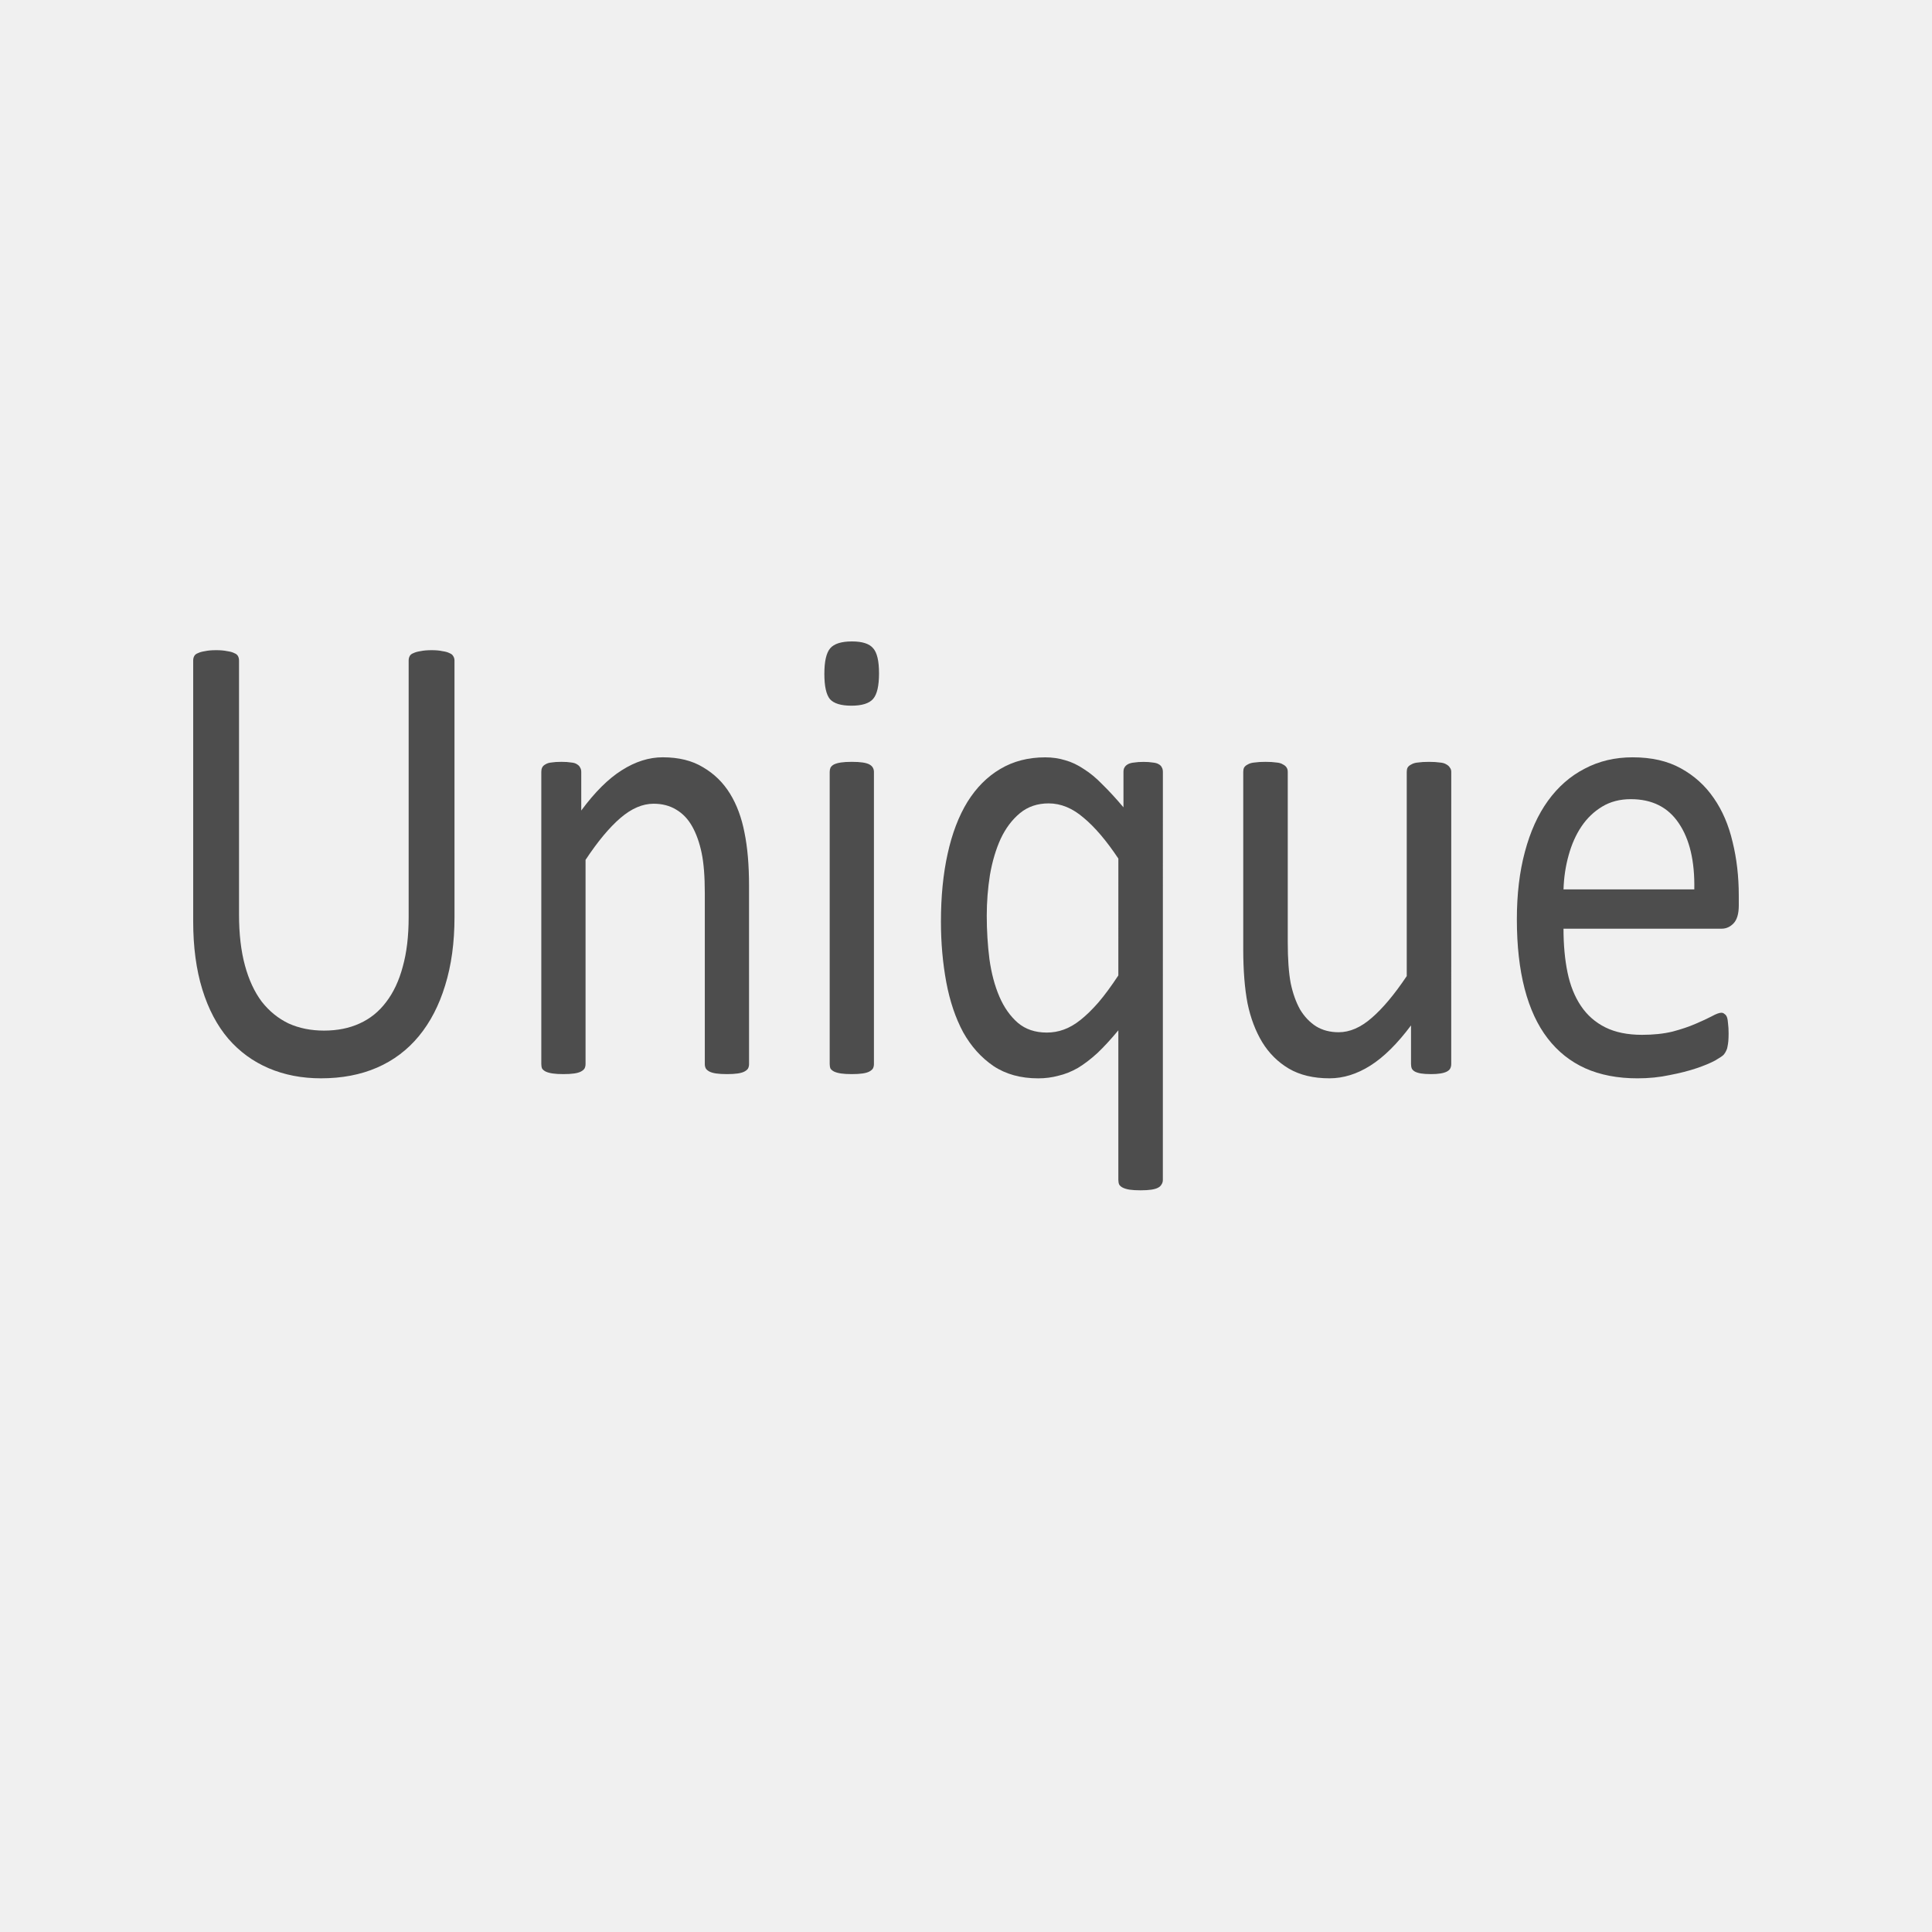
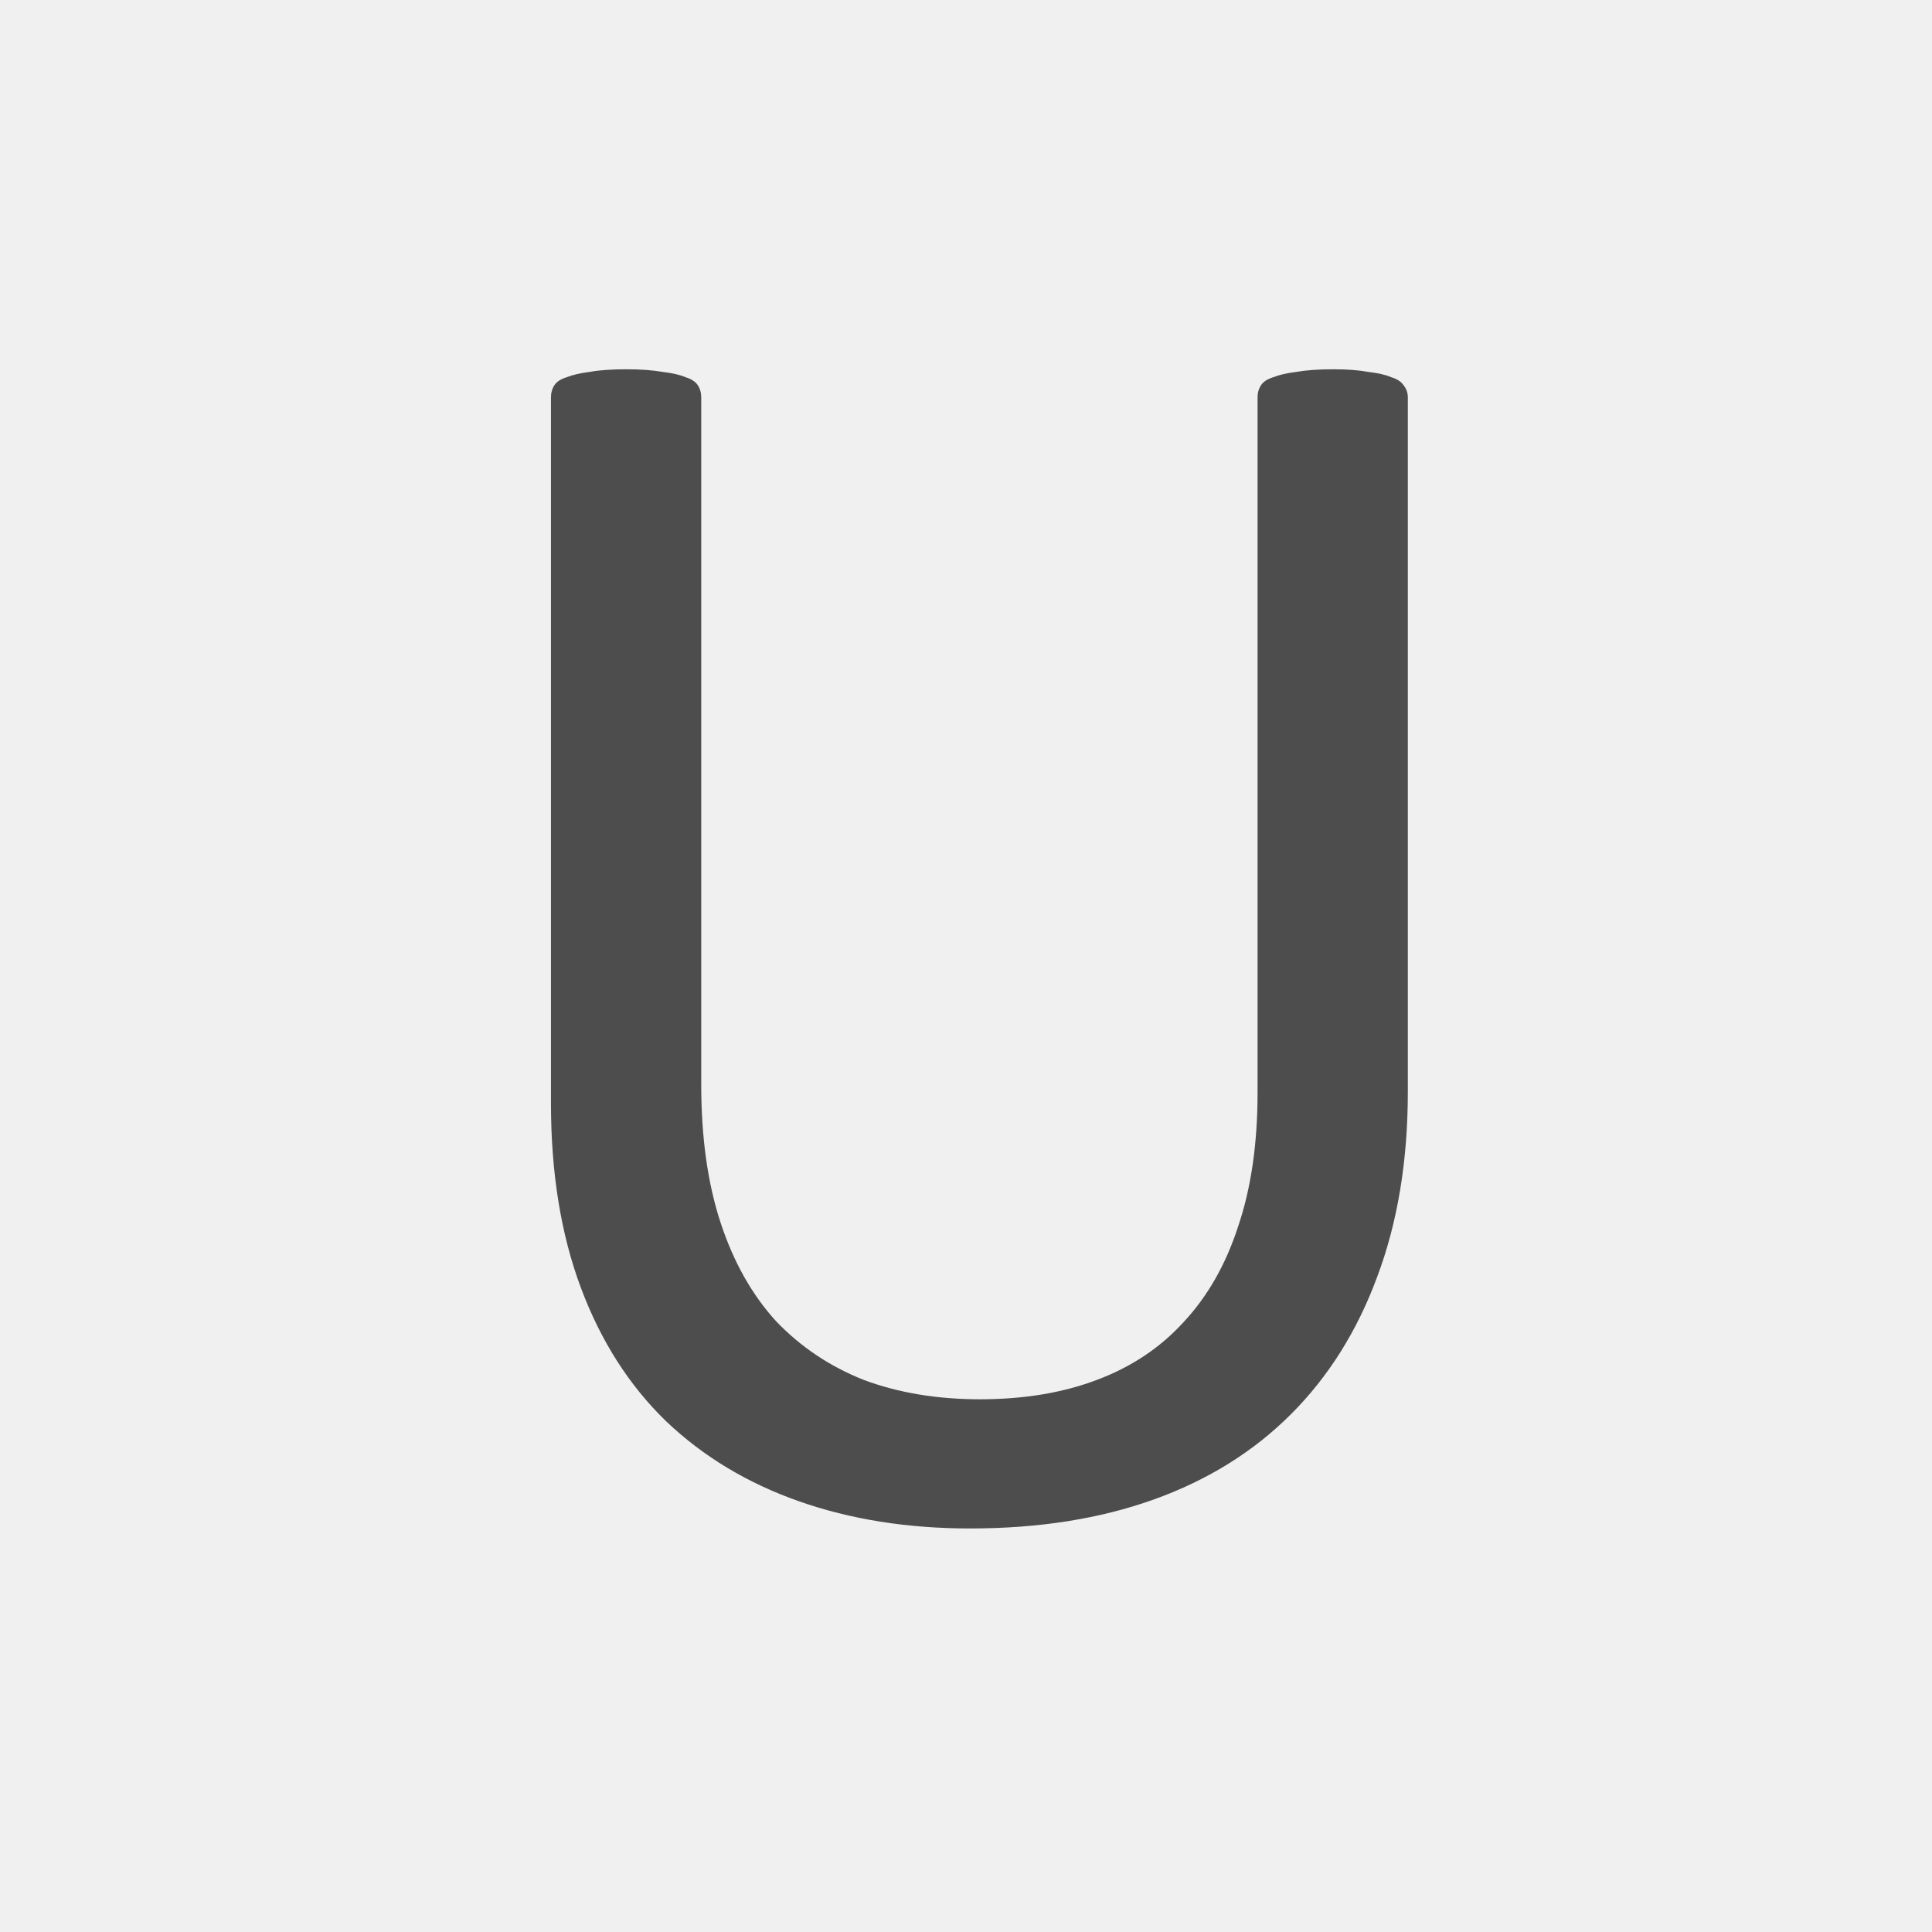
<svg xmlns="http://www.w3.org/2000/svg" id="svg880" version="1.1" viewBox="0 0 132.292 132.292" height="500" width="500">
  <defs id="defs874">
    <marker orient="auto" refY="0.0" refX="0.0" id="EmptyTriangleOutL" style="overflow:visible">
      <path id="path1615" d="M 5.77,0.0 L -2.88,5.0 L -2.88,-5.0 L 5.77,0.0 z " style="fill-rule:evenodd;fill:#ffffff;stroke:#4d4d4d;stroke-width:1pt;stroke-opacity:1" transform="scale(0.8) translate(-6,0)" />
    </marker>
    <marker orient="auto" refY="0.0" refX="0.0" id="Arrow1Lend" style="overflow:visible;">
      <path id="path1458" d="M 0.0,0.0 L 5.0,-5.0 L -12.5,0.0 L 5.0,5.0 L 0.0,0.0 z " style="fill-rule:evenodd;stroke:#000000;stroke-width:1pt;stroke-opacity:1;fill:#000000;fill-opacity:1" transform="scale(0.8) rotate(180) translate(12.5,0)" />
    </marker>
    <marker orient="auto" refY="0.0" refX="0.0" id="DotL" style="overflow:visible">
      <path id="path1516" d="M -2.5,-1.0 C -2.5,1.76 -4.74,4.0 -7.5,4.0 C -10.26,4.0 -12.5,1.76 -12.5,-1.0 C -12.5,-3.76 -10.26,-6.0 -7.5,-6.0 C -4.74,-6.0 -2.5,-3.76 -2.5,-1.0 z " style="fill-rule:evenodd;stroke:#4d4d4d;stroke-width:1pt;stroke-opacity:1;fill:#4d4d4d;fill-opacity:1" transform="scale(0.8) translate(7.4, 1)" />
    </marker>
    <marker orient="auto" refY="0" refX="0" id="EmptyTriangleOutL-1" style="overflow:visible">
      <path id="path1615-9" d="M 5.77,0 -2.88,5 V -5 Z" style="fill:#ffffff;fill-rule:evenodd;stroke:#4d4d4d;stroke-width:1pt;stroke-opacity:1" transform="matrix(0.8,0,0,0.8,-4.8,0)" />
    </marker>
    <marker orient="auto" refY="0" refX="0" id="EmptyTriangleOutL-1-3" style="overflow:visible">
      <path id="path1615-9-3" d="M 5.77,0 -2.88,5 V -5 Z" style="fill:#ffffff;fill-rule:evenodd;stroke:#4d4d4d;stroke-width:1pt;stroke-opacity:1" transform="matrix(0.8,0,0,0.8,-4.8,0)" />
    </marker>
    <marker orient="auto" refY="0" refX="0" id="EmptyTriangleOutL-1-3-2" style="overflow:visible">
      <path id="path1615-9-3-4" d="M 5.77,0 -2.88,5 V -5 Z" style="fill:#ffffff;fill-rule:evenodd;stroke:#4d4d4d;stroke-width:1pt;stroke-opacity:1" transform="matrix(0.8,0,0,0.8,-4.8,0)" />
    </marker>
  </defs>
  <g transform="translate(0,-164.7083)" id="layer1" />
-   <g aria-label="Unique" transform="scale(0.9086645,1.100516)" style="font-style:normal;font-weight:normal;font-size:41.362px;line-height:125%;font-family:sans-serif;letter-spacing:0px;word-spacing:0px;fill:#4d4d4d;fill-opacity:1;stroke:none;stroke-width:1.034px;stroke-linecap:butt;stroke-linejoin:miter;stroke-opacity:1" id="text10018">
-     <path d="m 34.25,57.056 q 0,2.383 -0.707,4.261 -0.687,1.858 -1.979,3.151 -1.293,1.293 -3.151,1.959 -1.858,0.666 -4.221,0.666 -2.161,0 -3.938,-0.626 -1.777,-0.626 -3.05,-1.838 -1.272,-1.232 -1.959,-3.07 -0.687,-1.838 -0.687,-4.241 V 41.101 q 0,-0.162 0.081,-0.283 0.081,-0.121 0.283,-0.182 0.202,-0.081 0.525,-0.121 0.323,-0.061 0.848,-0.061 0.485,0 0.828,0.061 0.343,0.04 0.525,0.121 0.202,0.061 0.283,0.182 0.081,0.121 0.081,0.283 v 15.793 q 0,1.818 0.444,3.171 0.444,1.353 1.272,2.262 0.848,0.889 2.02,1.353 1.192,0.444 2.666,0.444 1.515,0 2.686,-0.444 1.192,-0.444 1.999,-1.333 0.828,-0.889 1.252,-2.201 0.444,-1.313 0.444,-3.07 V 41.101 q 0,-0.162 0.081,-0.283 0.081,-0.121 0.283,-0.182 0.202,-0.081 0.525,-0.121 0.343,-0.061 0.848,-0.061 0.485,0 0.808,0.061 0.343,0.04 0.525,0.121 0.202,0.061 0.283,0.182 0.101,0.121 0.101,0.283 z" style="font-style:normal;font-variant:normal;font-weight:normal;font-stretch:normal;font-family:Calibri;-inkscape-font-specification:Calibri;stroke-width:1.034px;fill:#4d4d4d;fill-opacity:1" id="path10020" />
-     <path d="m 56.446,66.205 q 0,0.162 -0.081,0.283 -0.081,0.101 -0.263,0.182 -0.182,0.081 -0.505,0.121 -0.323,0.04 -0.808,0.04 -0.505,0 -0.828,-0.04 -0.323,-0.04 -0.505,-0.121 -0.182,-0.081 -0.263,-0.182 -0.081,-0.121 -0.081,-0.283 v -10.643 q 0,-1.555 -0.242,-2.504 -0.242,-0.949 -0.707,-1.636 -0.465,-0.687 -1.212,-1.05 -0.727,-0.364 -1.696,-0.364 -1.252,0 -2.504,0.889 -1.252,0.889 -2.626,2.605 v 12.703 q 0,0.162 -0.081,0.283 -0.081,0.101 -0.263,0.182 -0.182,0.081 -0.505,0.121 -0.323,0.04 -0.828,0.04 -0.485,0 -0.808,-0.04 -0.323,-0.04 -0.525,-0.121 -0.182,-0.081 -0.263,-0.182 -0.061,-0.121 -0.061,-0.283 V 48.028 q 0,-0.162 0.061,-0.263 0.061,-0.121 0.242,-0.202 0.182,-0.101 0.465,-0.121 0.283,-0.04 0.747,-0.04 0.444,0 0.727,0.04 0.303,0.02 0.465,0.121 0.162,0.081 0.222,0.202 0.081,0.101 0.081,0.263 v 2.403 q 1.535,-1.717 3.05,-2.504 1.535,-0.808 3.09,-0.808 1.818,0 3.05,0.626 1.252,0.606 2.02,1.636 0.767,1.03 1.091,2.424 0.343,1.373 0.343,3.312 z" style="font-style:normal;font-variant:normal;font-weight:normal;font-stretch:normal;font-family:Calibri;-inkscape-font-specification:Calibri;stroke-width:1.034px;fill:#4d4d4d;fill-opacity:1" id="path10022" />
-     <path d="m 65.857,66.205 q 0,0.162 -0.081,0.283 -0.081,0.101 -0.263,0.182 -0.182,0.081 -0.505,0.121 -0.323,0.04 -0.828,0.04 -0.485,0 -0.808,-0.04 -0.323,-0.04 -0.525,-0.121 -0.182,-0.081 -0.263,-0.182 -0.061,-0.121 -0.061,-0.283 V 48.028 q 0,-0.141 0.061,-0.263 0.081,-0.121 0.263,-0.202 0.202,-0.081 0.525,-0.121 0.323,-0.04 0.808,-0.04 0.505,0 0.828,0.04 0.323,0.04 0.505,0.121 0.182,0.081 0.263,0.202 0.081,0.121 0.081,0.263 z m 0.384,-24.316 q 0,1.171 -0.444,1.595 -0.444,0.424 -1.636,0.424 -1.171,0 -1.616,-0.404 -0.424,-0.424 -0.424,-1.575 0,-1.171 0.444,-1.595 0.444,-0.424 1.636,-0.424 1.171,0 1.595,0.424 0.444,0.404 0.444,1.555 z" style="font-style:normal;font-variant:normal;font-weight:normal;font-stretch:normal;font-family:Calibri;-inkscape-font-specification:Calibri;stroke-width:1.034px;fill:#4d4d4d;fill-opacity:1" id="path10024" />
-     <path d="m 87.629,73.415 q 0,0.162 -0.101,0.283 -0.081,0.121 -0.263,0.202 -0.182,0.081 -0.505,0.121 -0.323,0.04 -0.808,0.04 -0.505,0 -0.828,-0.04 -0.303,-0.04 -0.505,-0.121 -0.202,-0.081 -0.283,-0.202 -0.061,-0.121 -0.061,-0.283 v -9.31 q -0.828,0.828 -1.575,1.414 -0.747,0.565 -1.474,0.929 -0.727,0.343 -1.474,0.485 -0.727,0.162 -1.515,0.162 -1.979,0 -3.373,-0.767 -1.394,-0.788 -2.282,-2.1 -0.868,-1.333 -1.272,-3.11 -0.404,-1.797 -0.404,-3.777 0,-2.343 0.505,-4.221 0.505,-1.898 1.495,-3.231 1.01,-1.333 2.464,-2.04 1.474,-0.727 3.393,-0.727 0.808,0 1.515,0.182 0.707,0.162 1.394,0.545 0.707,0.364 1.414,0.969 0.727,0.586 1.575,1.414 v -2.201 q 0,-0.182 0.081,-0.283 0.081,-0.121 0.263,-0.202 0.182,-0.081 0.465,-0.101 0.283,-0.04 0.707,-0.04 0.404,0 0.687,0.04 0.283,0.02 0.444,0.101 0.182,0.081 0.242,0.202 0.081,0.101 0.081,0.283 z M 84.276,53.421 q -1.353,-1.676 -2.626,-2.545 -1.252,-0.889 -2.626,-0.889 -1.272,0 -2.161,0.606 -0.889,0.606 -1.454,1.595 -0.545,0.99 -0.808,2.242 -0.242,1.252 -0.242,2.545 0,1.394 0.202,2.706 0.222,1.313 0.747,2.323 0.525,1.01 1.394,1.636 0.868,0.606 2.181,0.606 0.666,0 1.272,-0.182 0.626,-0.182 1.272,-0.606 0.646,-0.424 1.353,-1.091 0.707,-0.687 1.495,-1.676 z" style="font-style:normal;font-variant:normal;font-weight:normal;font-stretch:normal;font-family:Calibri;-inkscape-font-specification:Calibri;stroke-width:1.034px;fill:#4d4d4d;fill-opacity:1" id="path10026" />
-     <path d="m 109.36,66.205 q 0,0.162 -0.081,0.283 -0.061,0.101 -0.242,0.182 -0.182,0.081 -0.485,0.121 -0.283,0.04 -0.707,0.04 -0.465,0 -0.767,-0.04 -0.283,-0.04 -0.465,-0.121 -0.162,-0.081 -0.222,-0.182 -0.061,-0.121 -0.061,-0.283 V 63.801 q -1.555,1.717 -3.07,2.504 -1.515,0.788 -3.07,0.788 -1.818,0 -3.07,-0.606 -1.232,-0.606 -1.999,-1.636 -0.767,-1.05 -1.111,-2.424 -0.323,-1.394 -0.323,-3.373 V 48.028 q 0,-0.162 0.061,-0.263 0.081,-0.121 0.283,-0.202 0.202,-0.101 0.525,-0.121 0.323,-0.04 0.808,-0.04 0.485,0 0.808,0.04 0.323,0.02 0.505,0.121 0.202,0.081 0.283,0.202 0.081,0.101 0.081,0.263 v 10.583 q 0,1.595 0.222,2.565 0.242,0.949 0.707,1.636 0.485,0.666 1.212,1.05 0.727,0.364 1.696,0.364 1.252,0 2.484,-0.889 1.252,-0.889 2.646,-2.605 v -12.703 q 0,-0.162 0.061,-0.263 0.081,-0.121 0.283,-0.202 0.202,-0.101 0.505,-0.121 0.323,-0.04 0.828,-0.04 0.485,0 0.808,0.04 0.323,0.02 0.505,0.121 0.182,0.081 0.263,0.202 0.101,0.101 0.101,0.263 z" style="font-style:normal;font-variant:normal;font-weight:normal;font-stretch:normal;font-family:Calibri;-inkscape-font-specification:Calibri;stroke-width:1.034px;fill:#4d4d4d;fill-opacity:1" id="path10028" />
-     <path d="m 131.03,56.329 q 0,0.788 -0.404,1.131 -0.384,0.323 -0.889,0.323 h -11.916 q 0,1.515 0.303,2.726 0.303,1.212 1.01,2.08 0.707,0.868 1.838,1.333 1.131,0.465 2.767,0.465 1.293,0 2.302,-0.202 1.01,-0.222 1.737,-0.485 0.747,-0.263 1.212,-0.465 0.485,-0.222 0.727,-0.222 0.141,0 0.242,0.081 0.121,0.061 0.182,0.202 0.061,0.141 0.081,0.404 0.04,0.242 0.04,0.606 0,0.263 -0.02,0.465 -0.02,0.182 -0.061,0.343 -0.02,0.141 -0.101,0.263 -0.061,0.121 -0.182,0.242 -0.101,0.101 -0.646,0.364 -0.545,0.242 -1.414,0.485 -0.868,0.242 -2.02,0.424 -1.131,0.202 -2.424,0.202 -2.242,0 -3.938,-0.626 -1.676,-0.626 -2.827,-1.858 -1.151,-1.232 -1.737,-3.09 -0.586,-1.858 -0.586,-4.322 0,-2.343 0.606,-4.201 0.606,-1.878 1.737,-3.171 1.151,-1.313 2.767,-1.999 1.616,-0.707 3.615,-0.707 2.141,0 3.635,0.687 1.515,0.687 2.484,1.858 0.969,1.151 1.414,2.726 0.465,1.555 0.465,3.332 z m -3.353,-0.99 q 0.061,-2.626 -1.171,-4.12 -1.212,-1.495 -3.615,-1.495 -1.232,0 -2.161,0.465 -0.929,0.465 -1.555,1.232 -0.626,0.767 -0.969,1.797 -0.343,1.01 -0.384,2.121 z" style="font-style:normal;font-variant:normal;font-weight:normal;font-stretch:normal;font-family:Calibri;-inkscape-font-specification:Calibri;stroke-width:1.034px;fill:#4d4d4d;fill-opacity:1" id="path10030" />
+   <g aria-label="U" style="font-style:normal;font-weight:normal;font-size:123.245px;line-height:125%;font-family:sans-serif;letter-spacing:0px;word-spacing:0px;fill:#4d4d4d;fill-opacity:1;stroke:none;stroke-width:3.081px;stroke-linecap:butt;stroke-linejoin:miter;stroke-opacity:1" id="text2134" transform="translate(-2.419345,0.9305172)">
+     <path d="m 98.82,73.821 q 0,7.101 -2.106,12.698 -2.046,5.536 -5.897,9.388 -3.851,3.851 -9.388,5.837 -5.536,1.986 -12.577,1.986 -6.439,0 -11.735,-1.866 Q 51.821,99.999 48.03,96.388 44.238,92.717 42.192,87.241 40.146,81.765 40.146,74.604 V 26.281 q 0,-0.481 0.241,-0.842 0.241,-0.361 0.842,-0.542 0.602,-0.241 1.565,-0.361 0.963,-0.181 2.527,-0.181 1.444,0 2.467,0.181 1.023,0.12 1.565,0.361 0.602,0.181 0.842,0.542 0.241,0.361 0.241,0.842 v 47.059 q 0,5.416 1.324,9.448 1.324,4.032 3.791,6.74 2.527,2.648 6.018,4.032 3.551,1.324 7.944,1.324 4.513,0 8.004,-1.324 3.551,-1.324 5.958,-3.972 2.467,-2.648 3.731,-6.559 1.324,-3.912 1.324,-9.147 V 26.281 q 0,-0.481 0.241,-0.842 0.241,-0.361 0.842,-0.542 0.602,-0.241 1.565,-0.361 1.023,-0.181 2.527,-0.181 1.444,0 2.407,0.181 1.023,0.12 1.565,0.361 0.602,0.181 0.842,0.542 0.301,0.361 0.301,0.842 z" style="font-style:normal;font-variant:normal;font-weight:normal;font-stretch:normal;font-family:Calibri;-inkscape-font-specification:Calibri;fill:#4d4d4d;fill-opacity:1;stroke-width:3.081px" id="path2136" />
  </g>
</svg>
